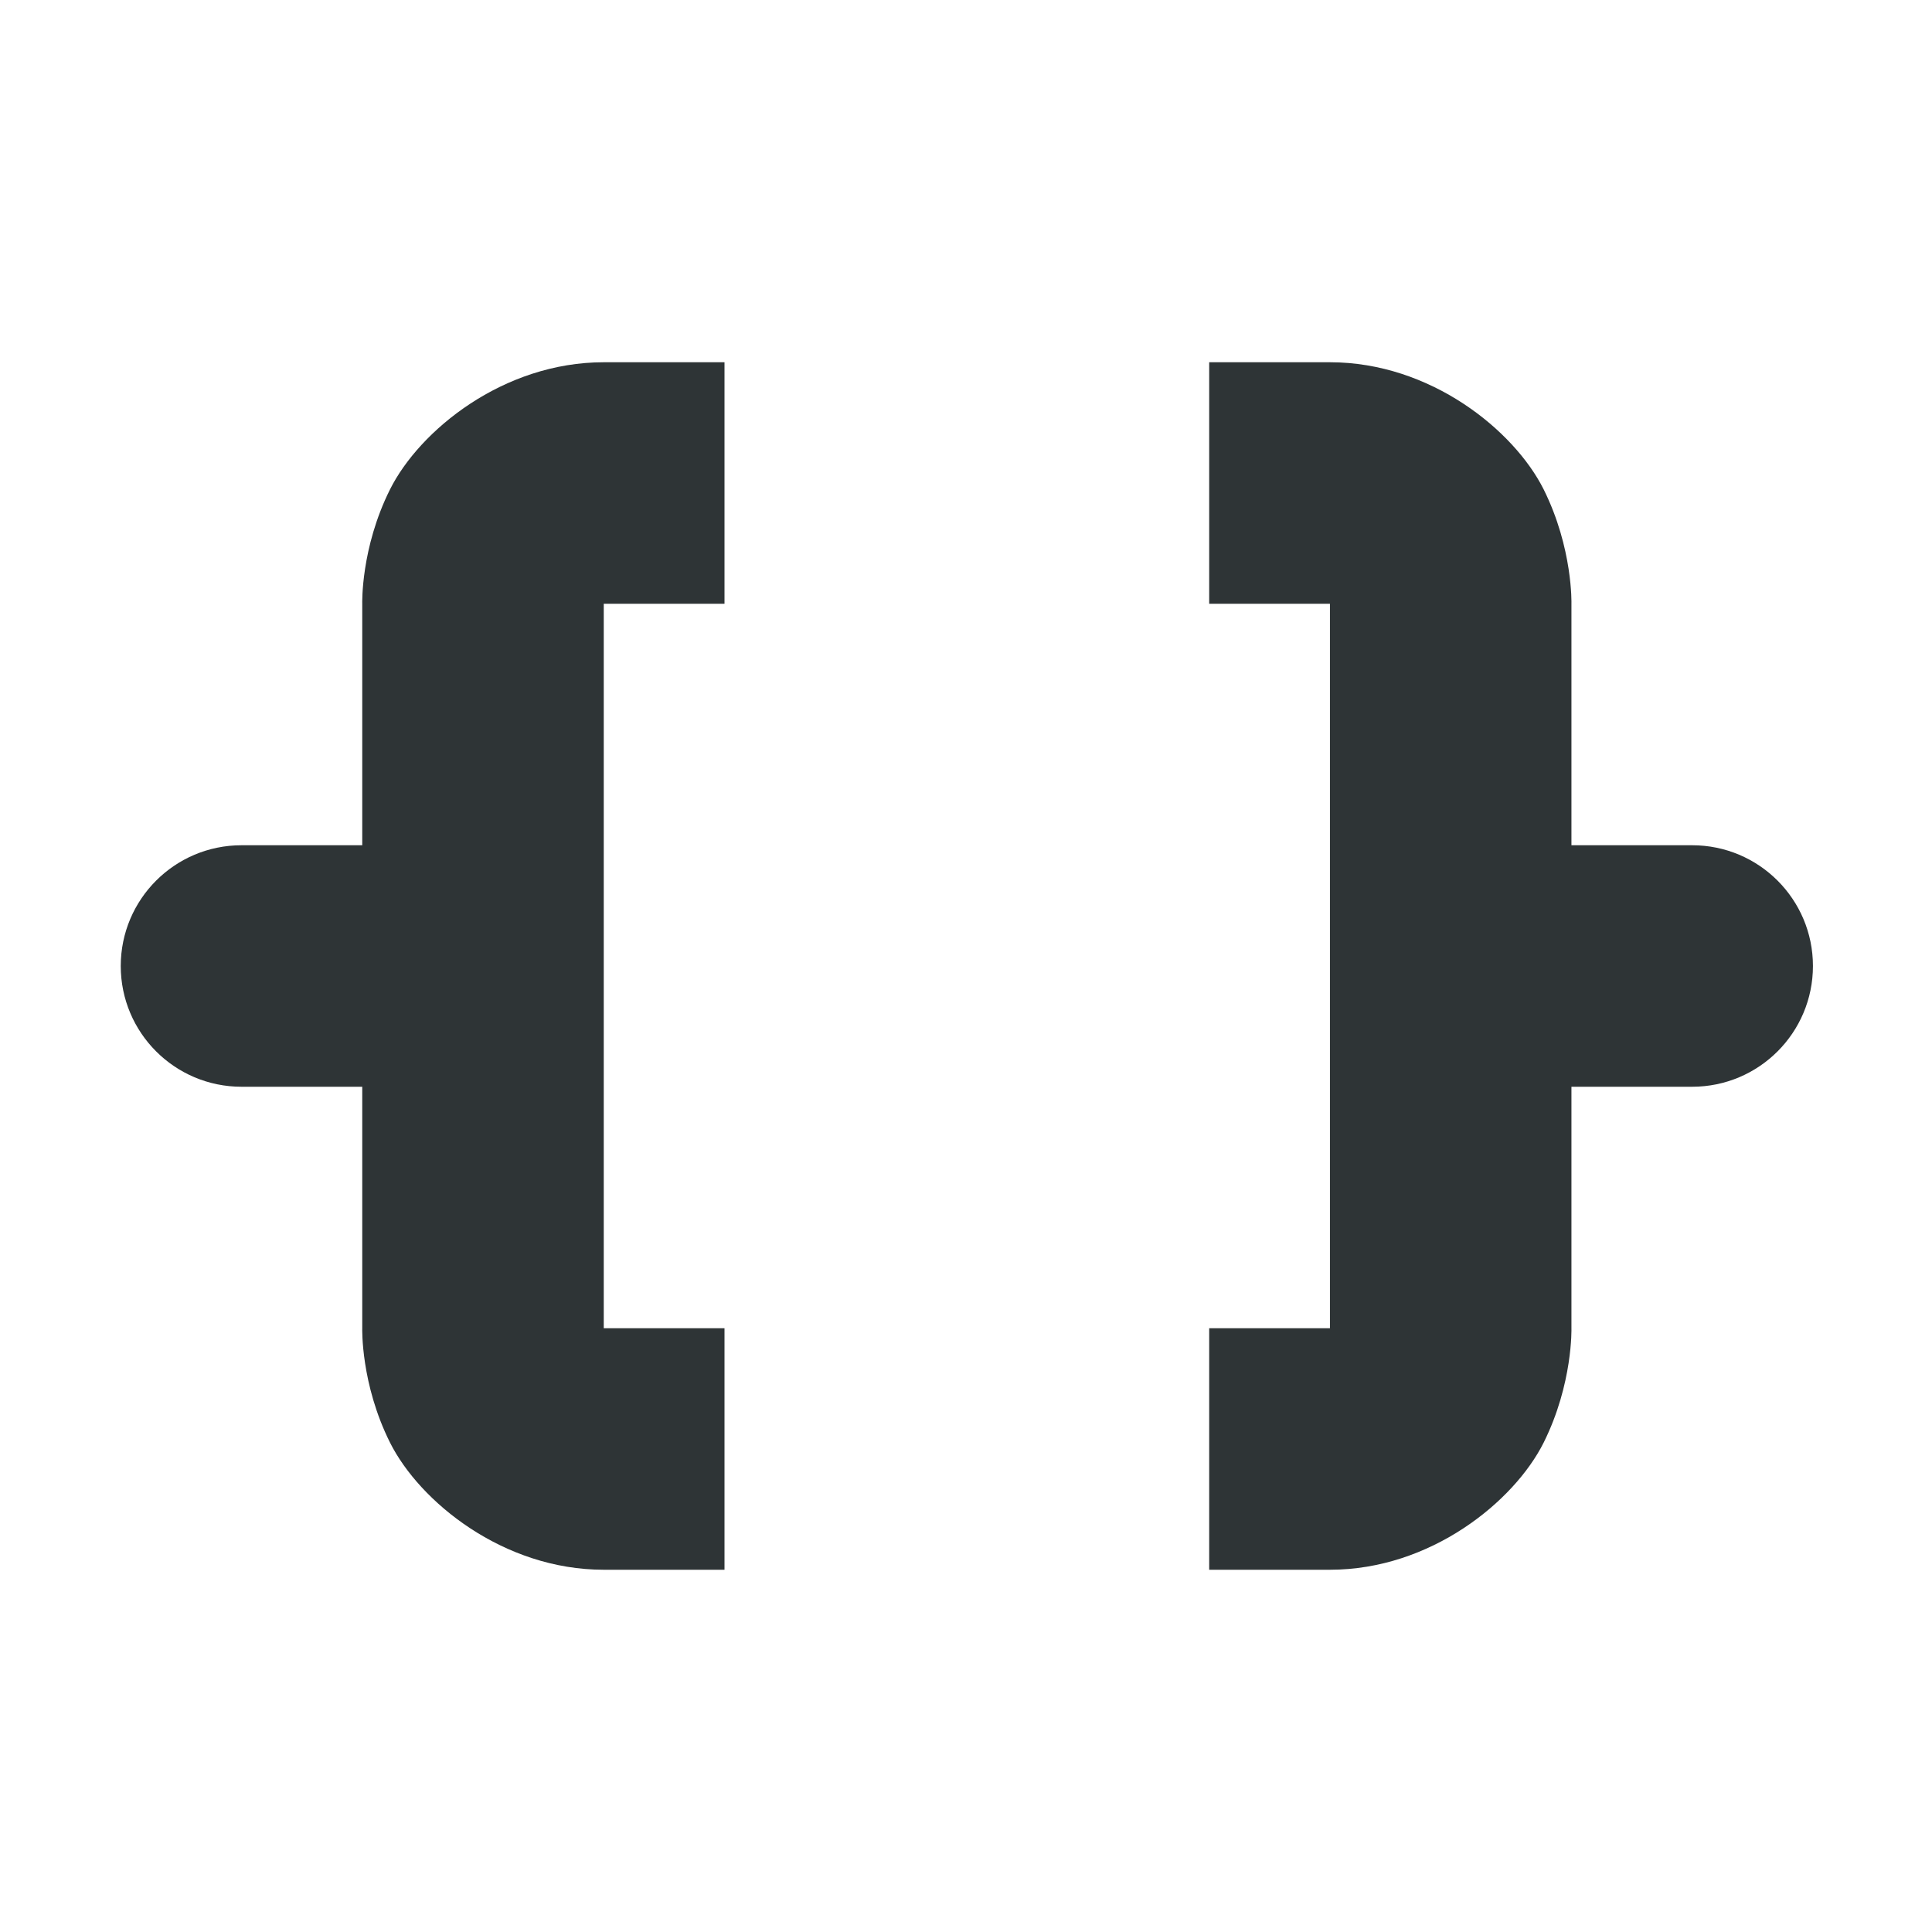
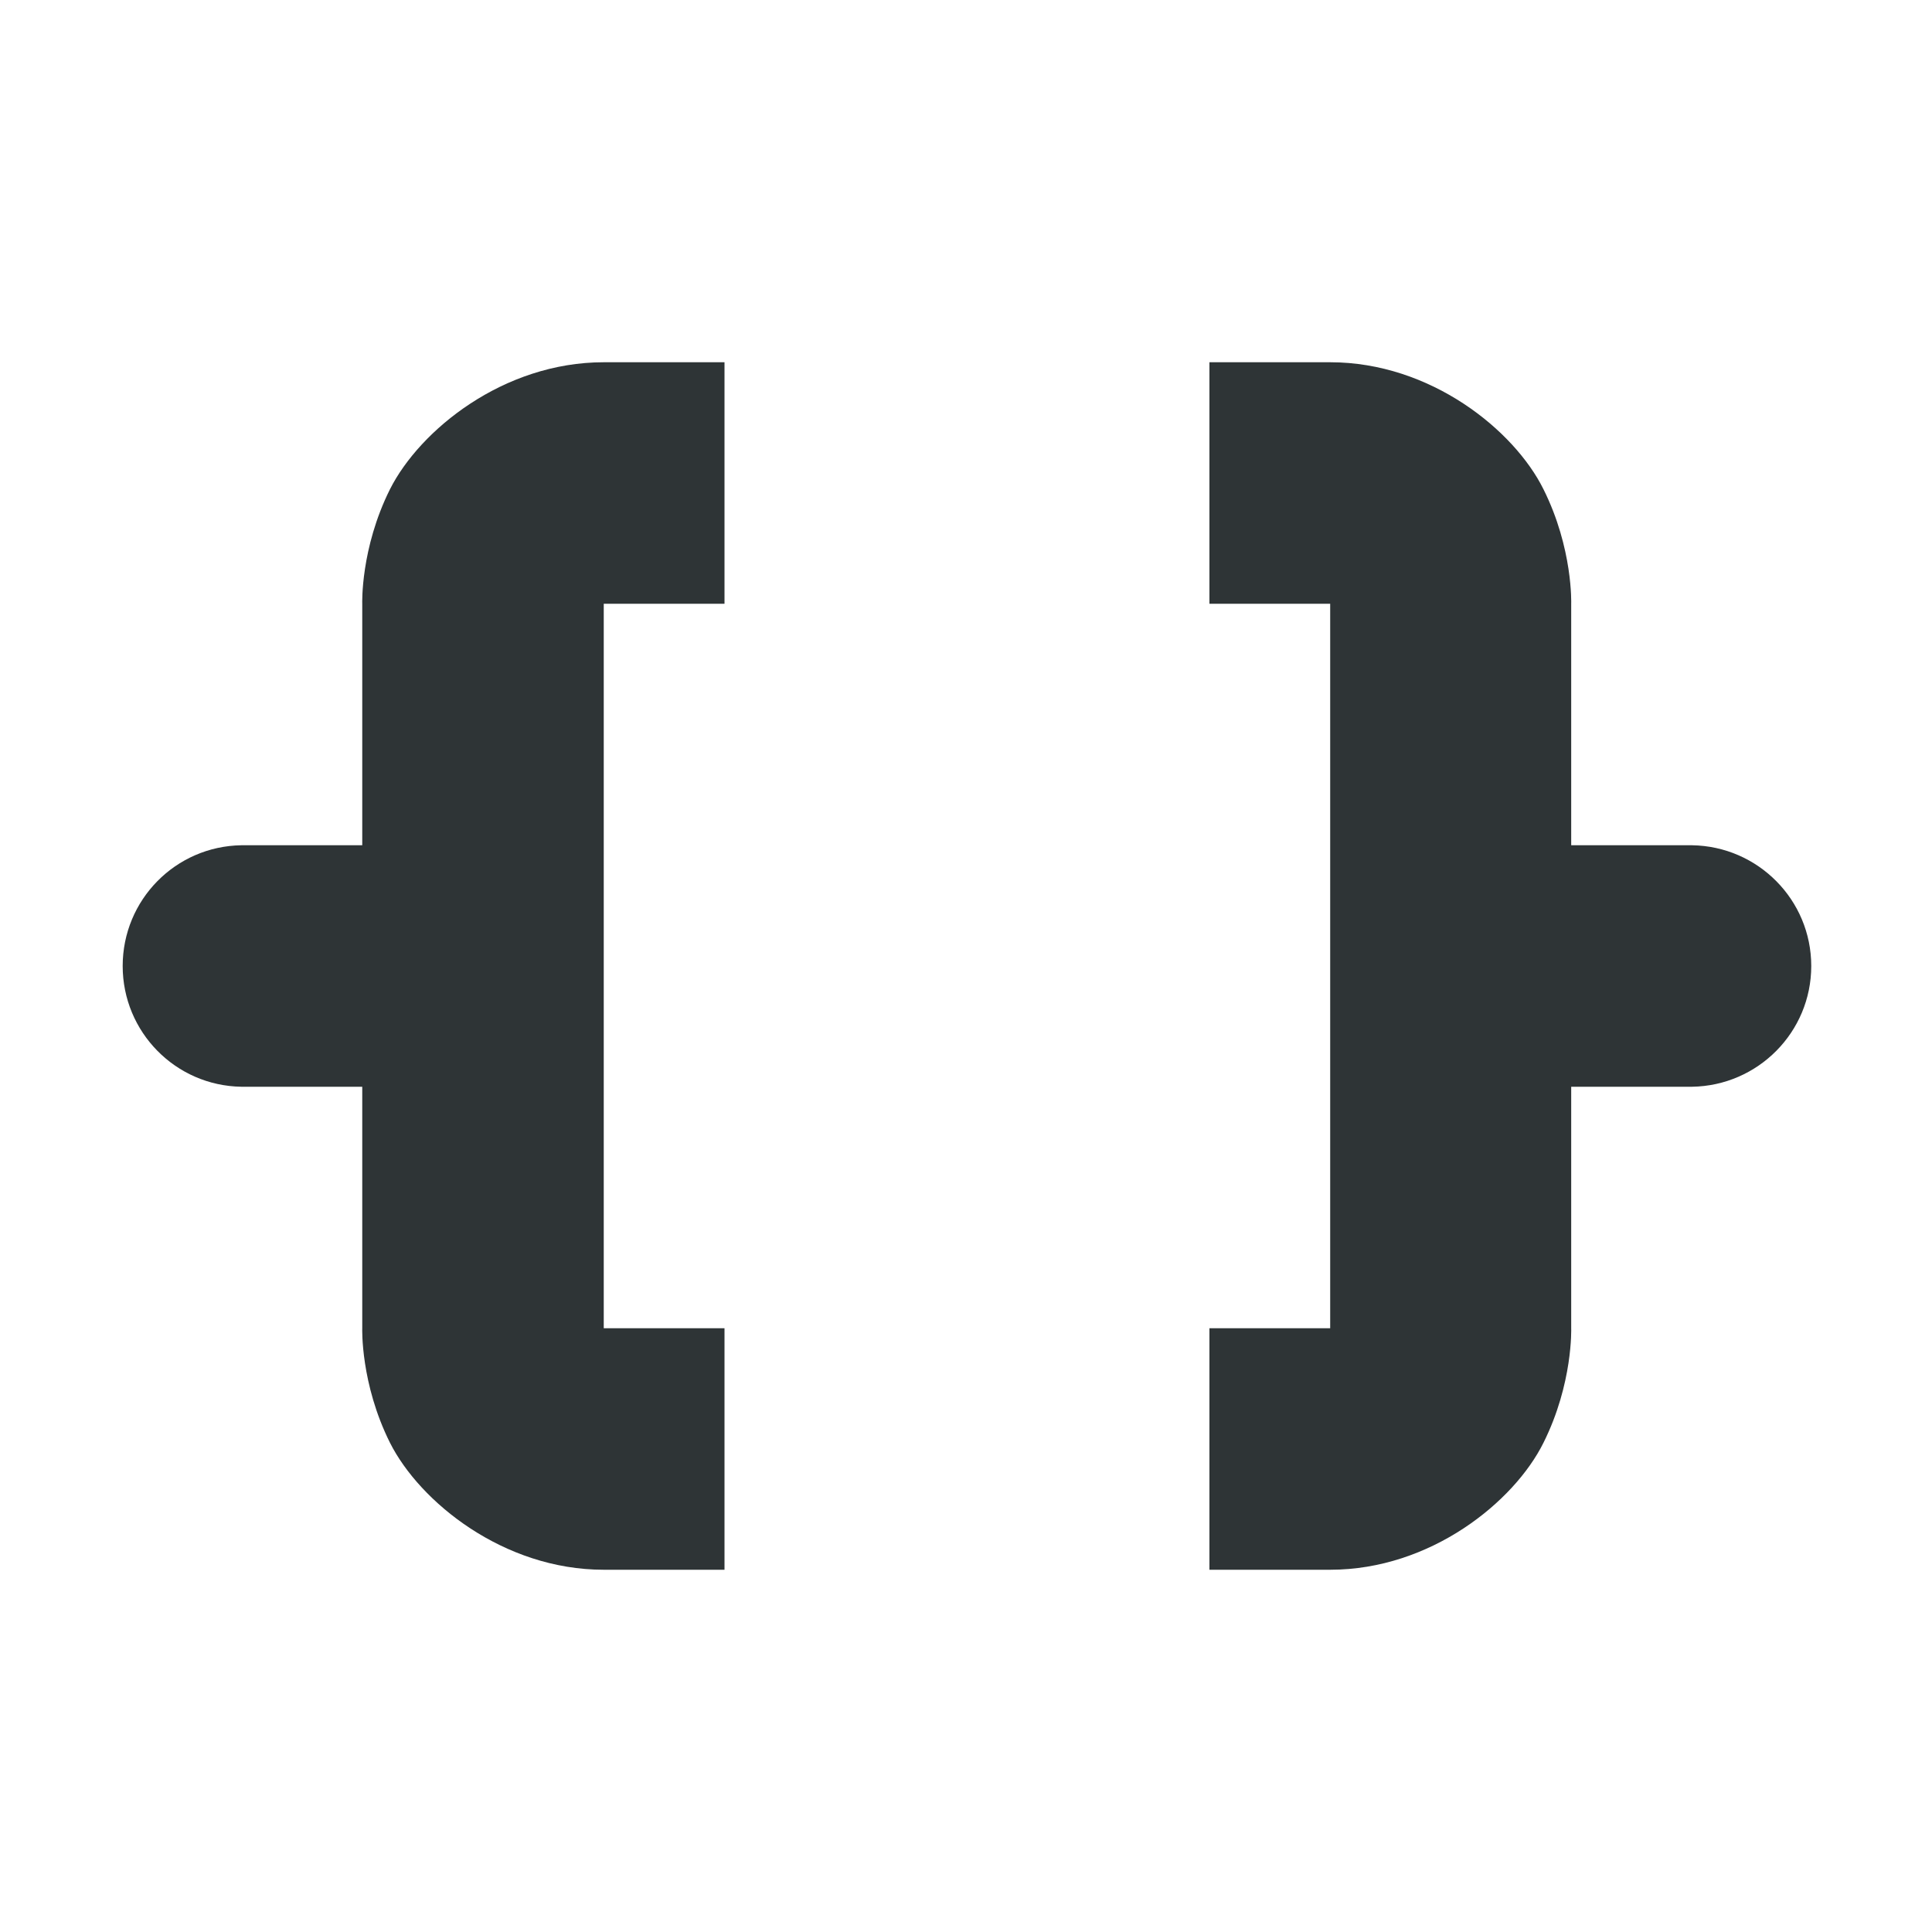
- <svg xmlns="http://www.w3.org/2000/svg" width="16" height="16">
-   <path d="M70.014 323v2h1v6h-1v2h1c.833 0 1.525-.564 1.77-1.053.243-.488.23-.947.23-.947v-2h1a1 1 0 0 0 0-2h-1v-2s.013-.459-.23-.947c-.245-.489-.937-1.053-1.77-1.053ZM65 323c-.833 0-1.525.564-1.77 1.053-.244.488-.23.947-.23.947v2h-1a1 1 0 0 0 0 2h1v2s-.014.459.23.947c.245.489.937 1.053 1.77 1.053h1v-2h-1v-6h1v-2z" style="color:#000;font-style:normal;font-variant:normal;font-weight:400;font-stretch:normal;font-size:medium;line-height:normal;font-family:sans-serif;font-variant-ligatures:normal;font-variant-position:normal;font-variant-caps:normal;font-variant-numeric:normal;font-variant-alternates:normal;font-feature-settings:normal;text-indent:0;text-align:start;text-decoration:none;text-decoration-line:none;text-decoration-style:solid;text-decoration-color:#000;letter-spacing:normal;word-spacing:normal;text-transform:none;writing-mode:lr-tb;direction:ltr;text-orientation:mixed;dominant-baseline:auto;baseline-shift:baseline;text-anchor:start;white-space:normal;shape-padding:0;clip-rule:nonzero;display:inline;overflow:visible;visibility:visible;opacity:1;isolation:auto;mix-blend-mode:normal;color-interpolation:sRGB;color-interpolation-filters:linearRGB;solid-color:#000;solid-opacity:1;vector-effect:none;fill:#2e3436;fill-opacity:1;fill-rule:evenodd;stroke:none;stroke-width:2;stroke-linecap:butt;stroke-linejoin:round;stroke-miterlimit:4;stroke-dasharray:none;stroke-dashoffset:0;stroke-opacity:1;color-rendering:auto;image-rendering:auto;shape-rendering:auto;text-rendering:auto;enable-background:accumulate" transform="translate(-60 -320)" />
+ <svg xmlns="http://www.w3.org/2000/svg" height="16px" viewBox="0 0 16 16" width="16px">
+   <filter id="a" height="100%" width="100%" x="0%" y="0%">
+     <feColorMatrix in="SourceGraphic" type="matrix" values="0 0 0 0 1 0 0 0 0 1 0 0 0 0 1 0 0 0 1 0" />
+   </filter>
+   <mask id="b">
+     <g filter="url(#a)">
+       <path d="m 0 0 h 16 v 16 h -16 z" fill-opacity="0.3" />
+     </g>
+   </mask>
+   <clipPath id="c">
+     <path d="m 0 0 h 800 v 800 h -800 z" />
+   </clipPath>
+   <mask id="d">
+     <g filter="url(#a)">
+       <path d="m 0 0 h 16 v 16 h -16 z" fill-opacity="0.35" />
+     </g>
+   </mask>
+   <clipPath id="e">
+     <path d="m 0 0 h 800 v 800 h -800 z" />
+   </clipPath>
+   <mask id="f">
+     <g filter="url(#a)">
+       <path d="m 0 0 h 16 v 16 h -16 z" fill-opacity="0.35" />
+     </g>
+   </mask>
+   <clipPath id="g">
+     <path d="m 0 0 h 800 v 800 h -800 z" />
+   </clipPath>
+   <mask id="h">
+     <g filter="url(#a)">
+       <path d="m 0 0 h 16 v 16 h -16 z" fill-opacity="0.35" />
+     </g>
+   </mask>
+   <clipPath id="i">
+     <path d="m 0 0 h 800 v 800 h -800 z" />
+   </clipPath>
+   <mask id="j">
+     <g filter="url(#a)">
+       <path d="m 0 0 h 16 v 16 h -16 z" fill-opacity="0.35" />
+     </g>
+   </mask>
+   <clipPath id="k">
+     <path d="m 0 0 h 800 v 800 h -800 z" />
+   </clipPath>
+   <g clip-path="url(#c)" mask="url(#b)" transform="matrix(1 0 0 1 -140 -600)">
+     <path d="m 142.5 351 h 10.449 c -1.184 0.492 -1.297 2.457 0 3 h -10.449 z m 0 0" fill="#2e3436" />
+   </g>
+   <g clip-path="url(#e)" mask="url(#d)" transform="matrix(1 0 0 1 -140 -600)">
+     <path d="m 104 502 c 0 0.551 -0.449 1 -1 1 s -1 -0.449 -1 -1 s 0.449 -1 1 -1 s 1 0.449 1 1 z m 0 0" fill="#2e3436" />
+   </g>
+   <g clip-path="url(#g)" mask="url(#f)" transform="matrix(1 0 0 1 -140 -600)">
+     <path d="m 106 501 v 2 h 8 v -2 z m 0 0" fill="#2e3436" fill-rule="evenodd" />
+   </g>
+   <g clip-path="url(#i)" mask="url(#h)" transform="matrix(1 0 0 1 -140 -600)">
+     <path d="m 104 514 c 0 0.551 -0.449 1 -1 1 s -1 -0.449 -1 -1 s 0.449 -1 1 -1 s 1 0.449 1 1 z m 0 0" fill="#2e3436" />
+   </g>
+   <g clip-path="url(#k)" mask="url(#j)" transform="matrix(1 0 0 1 -140 -600)">
+     <path d="m 106 513 v 2 h 8 v -2 z m 0 0" fill="#2e3436" fill-rule="evenodd" />
+   </g>
+   <g fill="#2e3436" fill-rule="evenodd">
+     <path d="m 10.016 3 v 2 h 1 v 6 h -1 v 2 h 1 c 0.832 0 1.523 -0.562 1.766 -1.051 c 0.246 -0.492 0.23 -0.949 0.23 -0.949 v -2 h 1 c 0.547 -0.008 0.988 -0.453 0.988 -1 s -0.441 -0.992 -0.988 -1 h -1 v -2 s 0.016 -0.457 -0.23 -0.949 c -0.242 -0.488 -0.934 -1.051 -1.766 -1.051 z m 0 0" />
+     <path d="m 5 3 c -0.832 0 -1.523 0.562 -1.77 1.051 c -0.246 0.492 -0.23 0.949 -0.23 0.949 v 2 h -1 c -0.547 0.008 -0.984 0.453 -0.984 1 s 0.438 0.992 0.984 1 h 1 v 2 s -0.016 0.457 0.23 0.949 c 0.246 0.488 0.938 1.051 1.77 1.051 h 1 v -2 h -1 v -6 h 1 v -2 z m 0 0" />
+   </g>
</svg>
